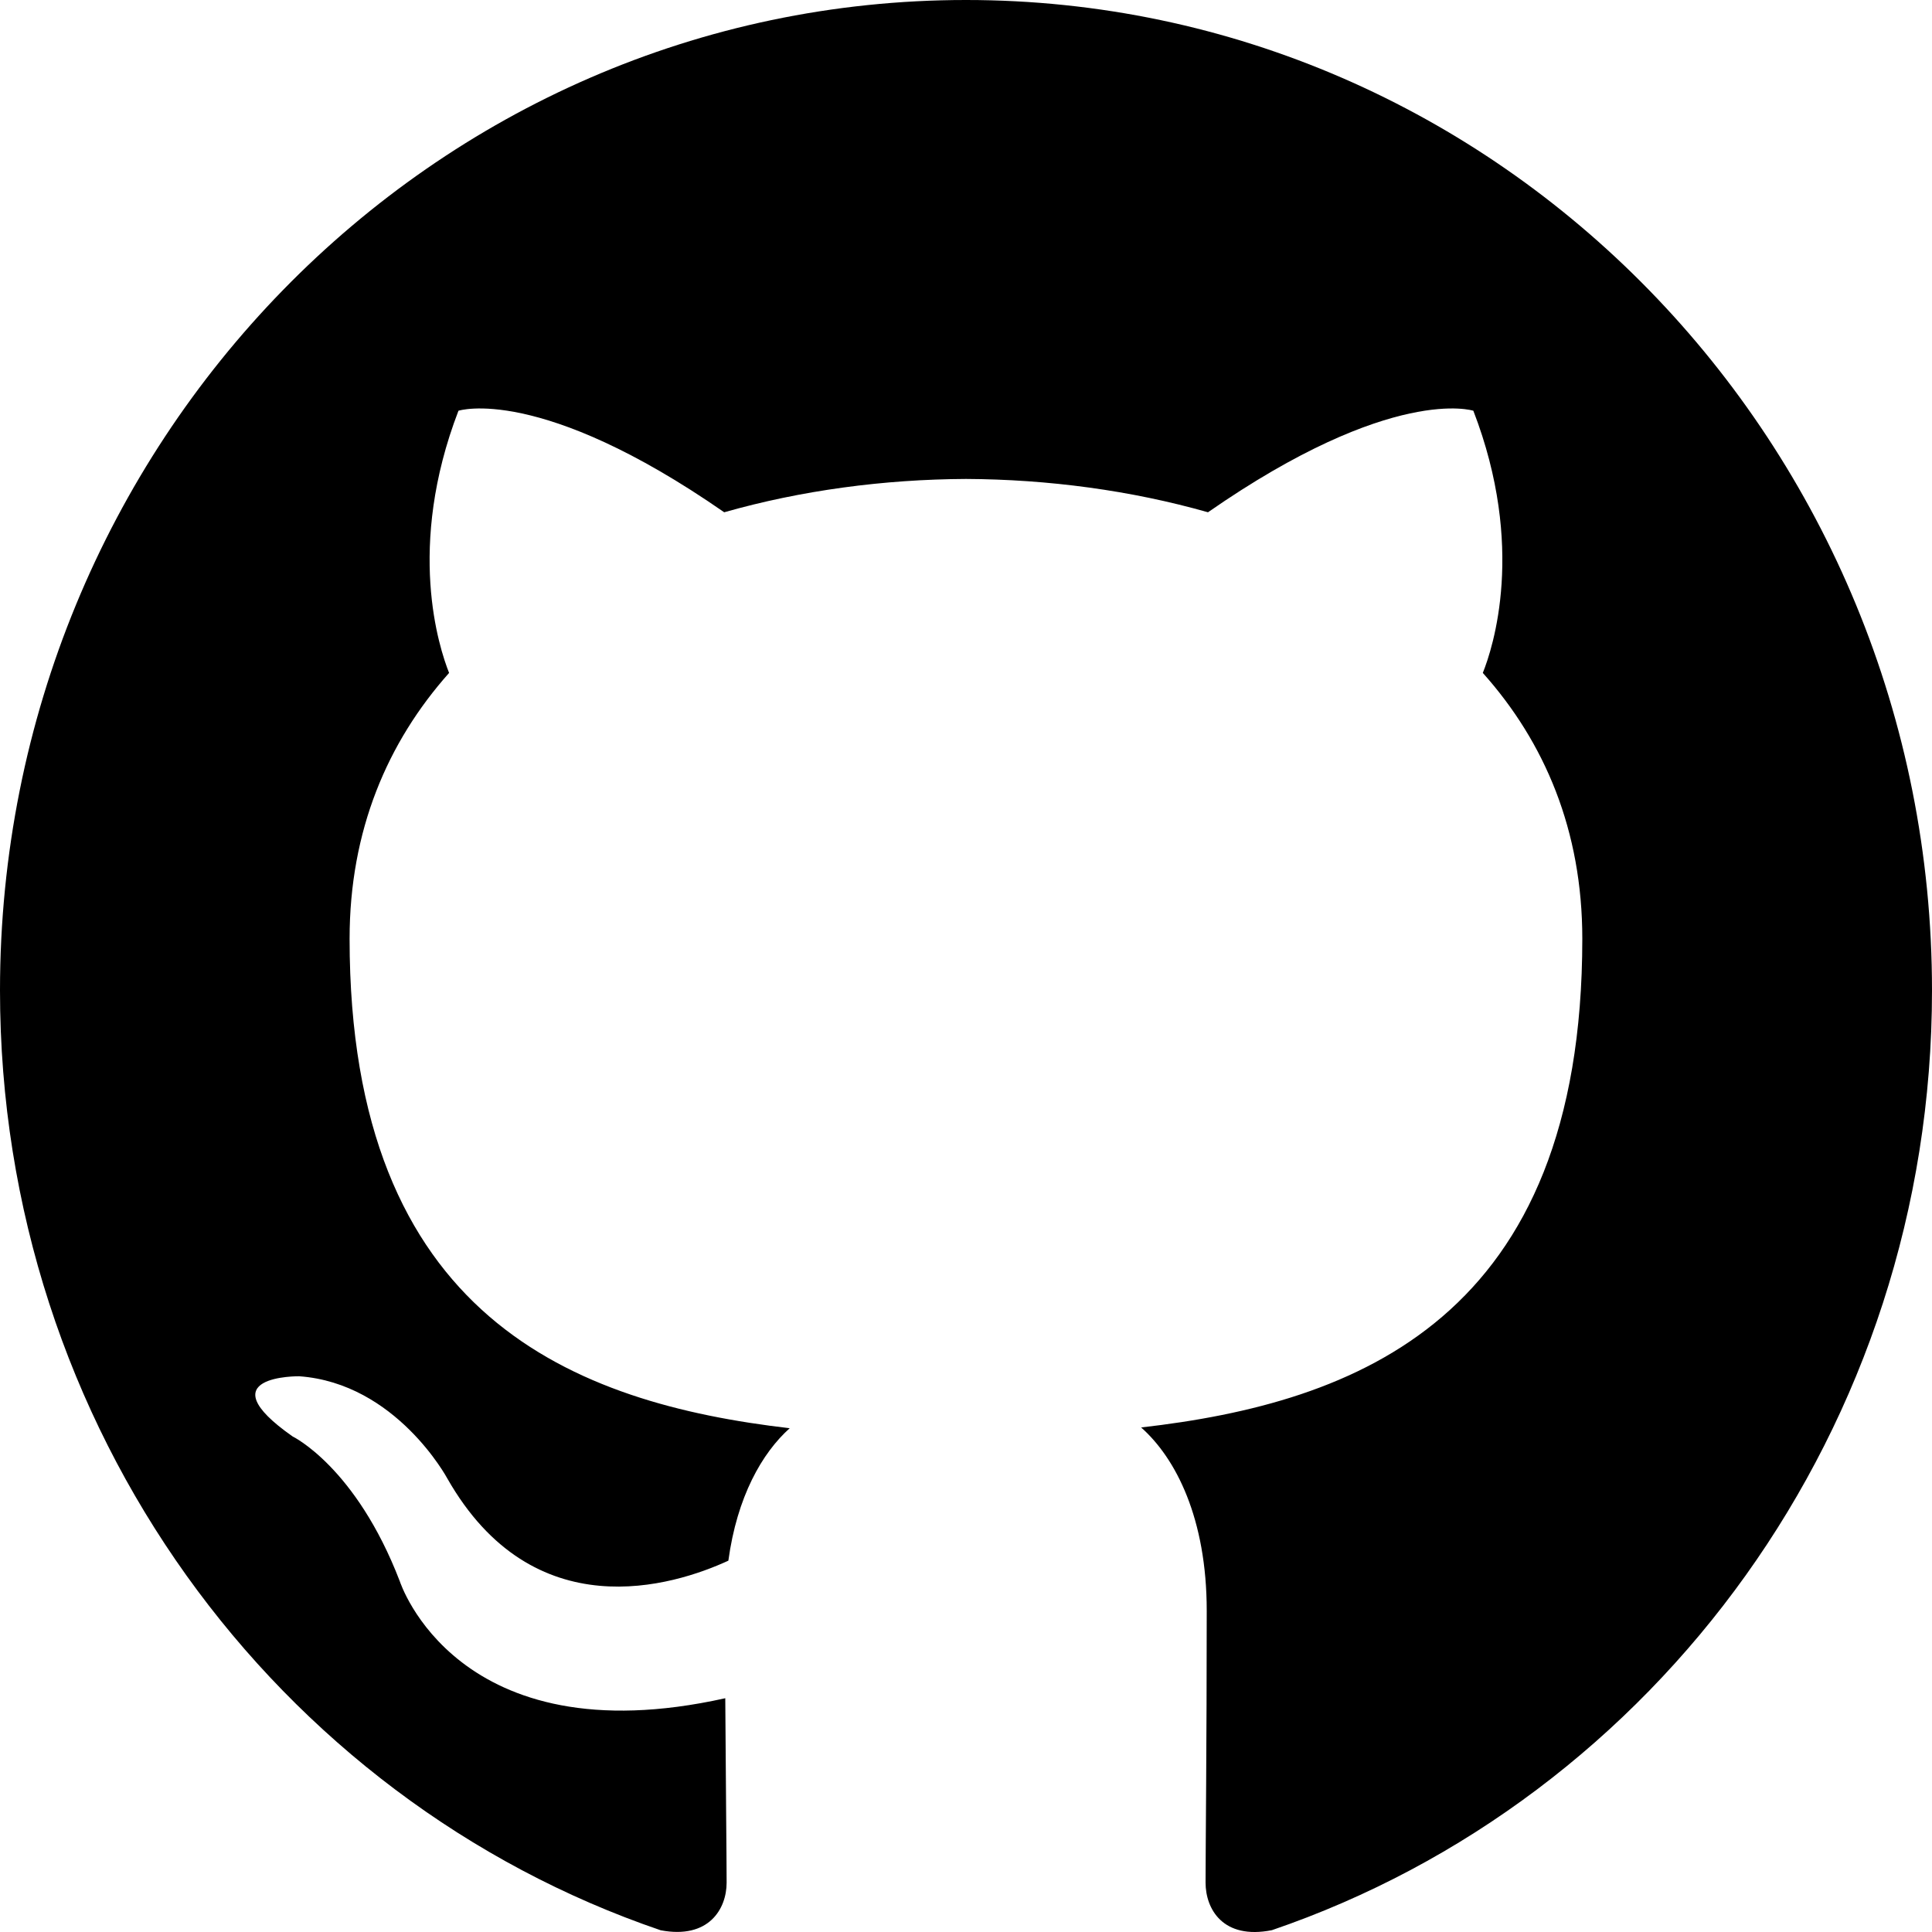
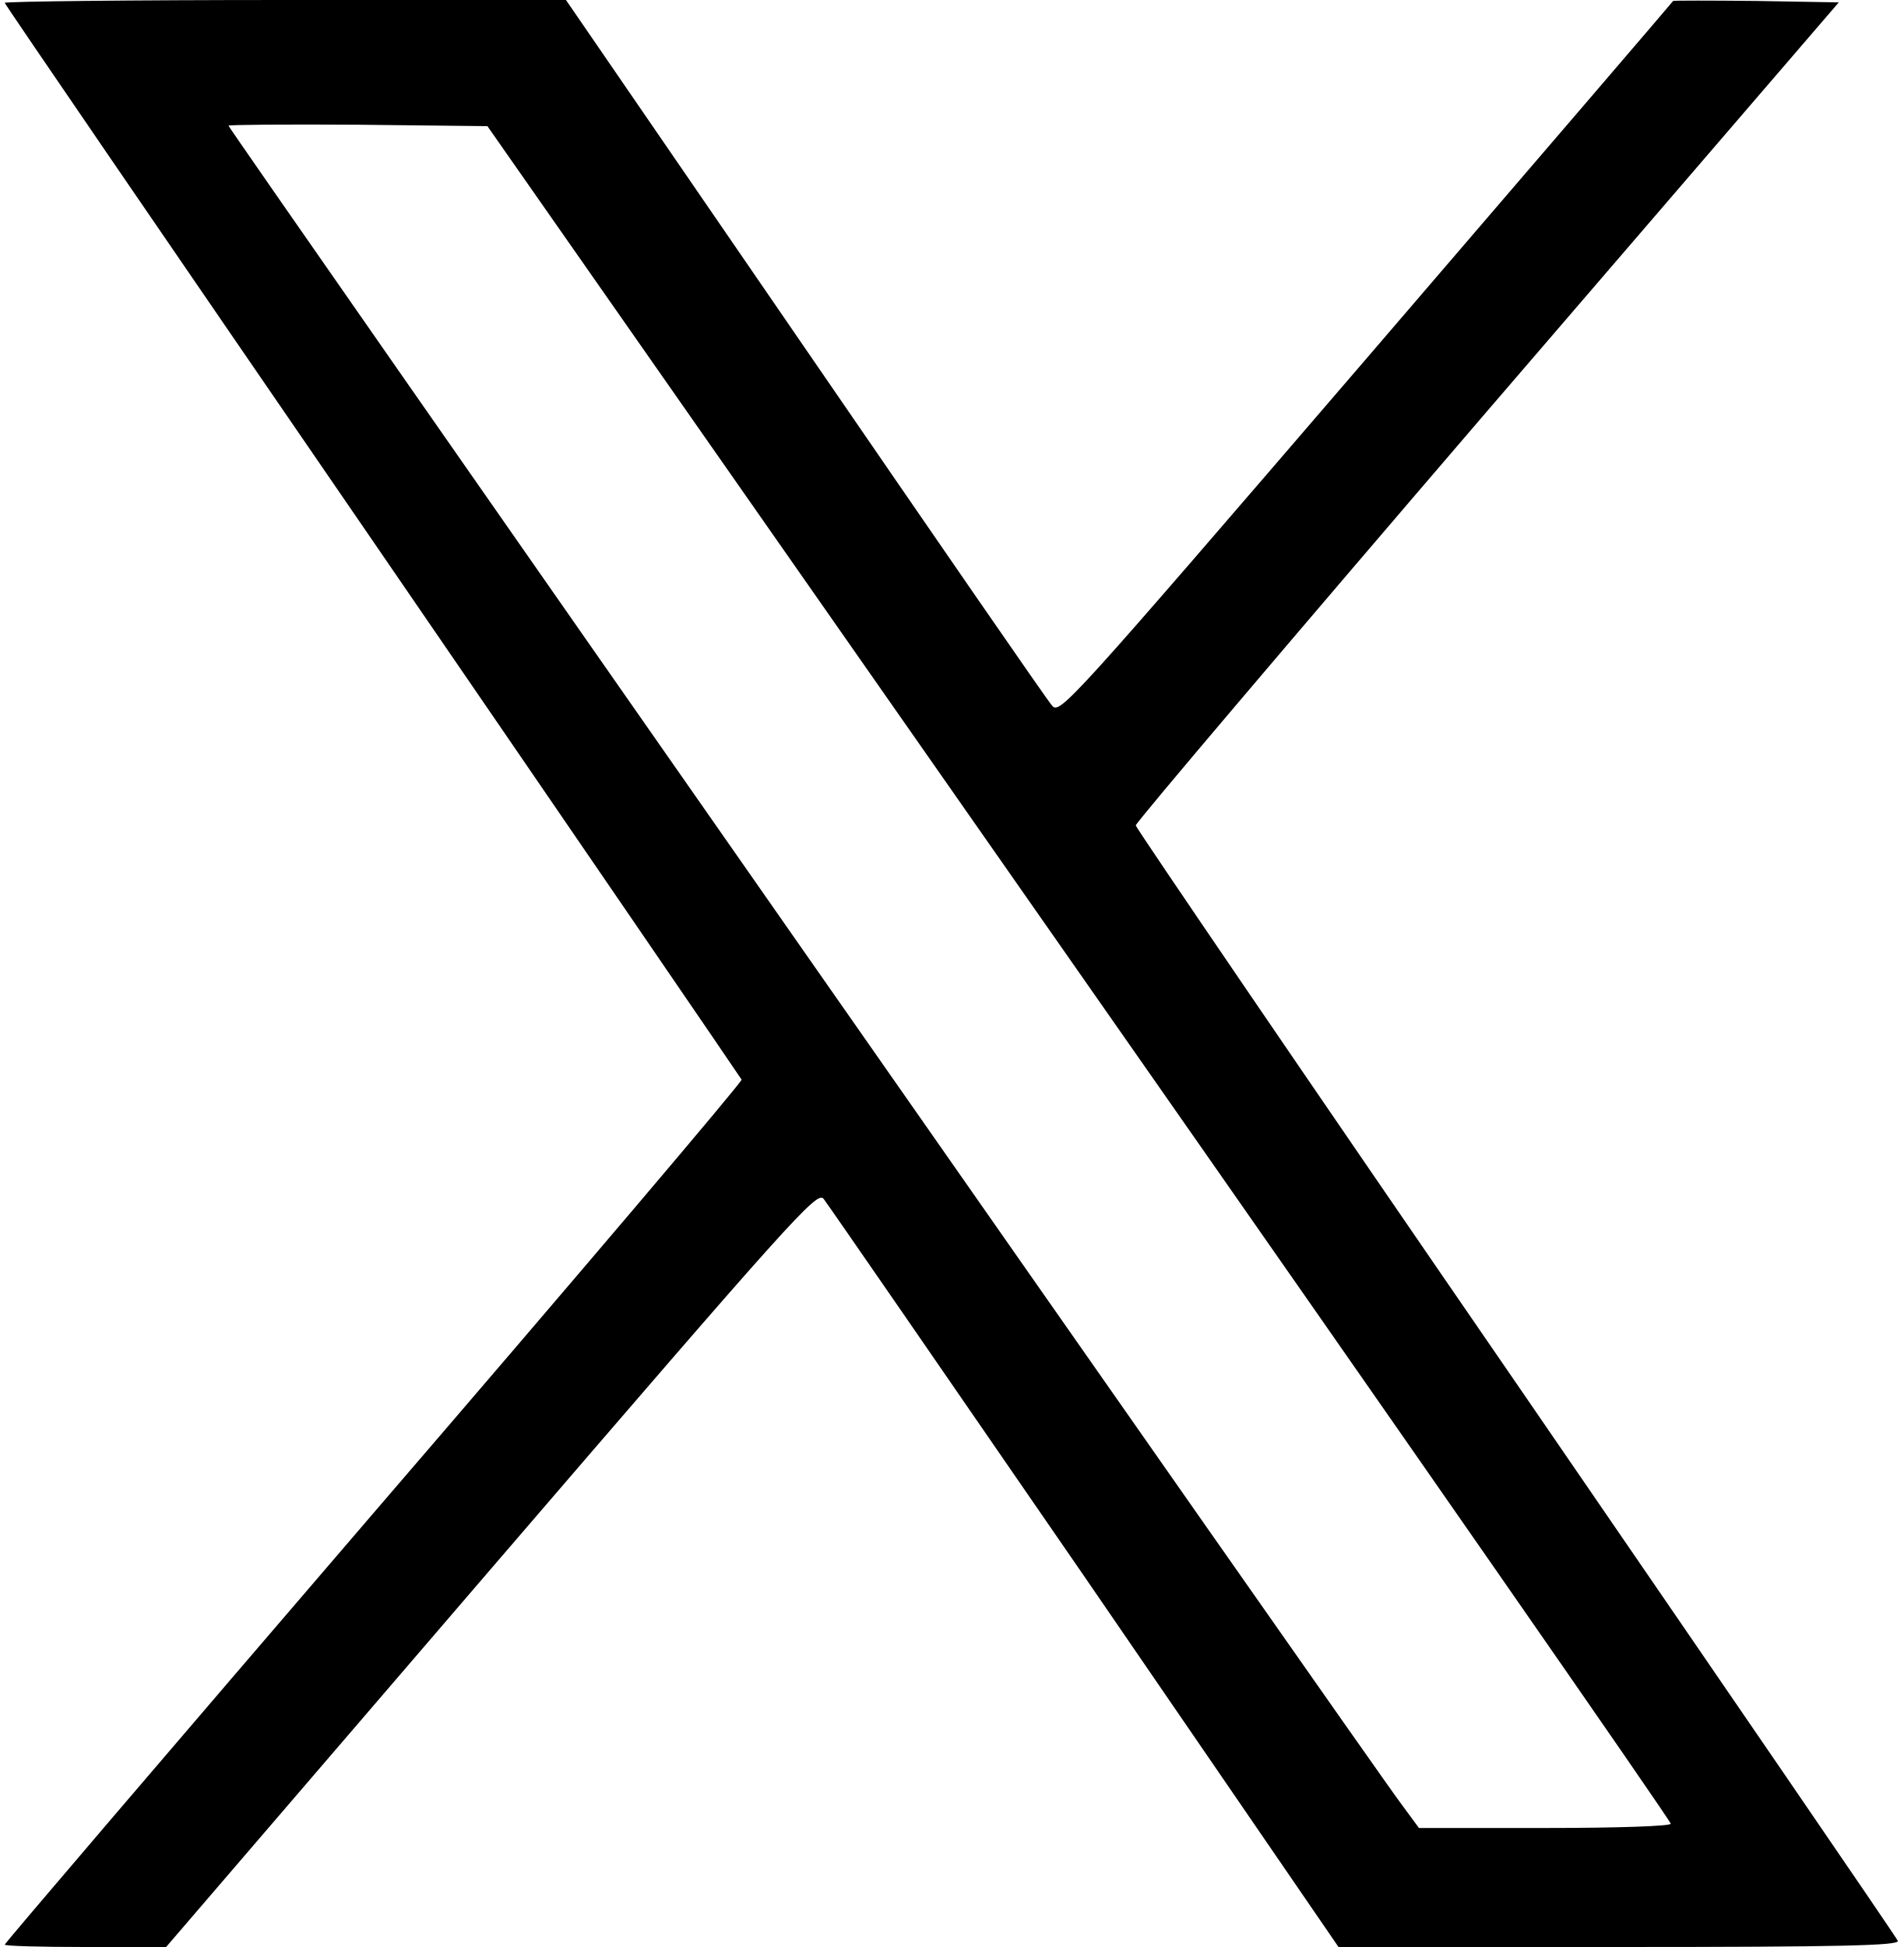
- <svg xmlns="http://www.w3.org/2000/svg" width="800px" height="800px" viewBox="0 0 20 20" version="1.1">
-   <defs>
- 
- </defs>
-   <g id="Page-1" stroke="none" stroke-width="1" fill="none" fill-rule="evenodd">
-     <g id="Dribbble-Light-Preview" transform="translate(-140, -7559)" fill="#000000">
-       <g id="icons" transform="translate(56, 160)">
-         <path d="M94,7399 C99.523,7399 104,7403.59 104,7409.253 C104,7413.782 101.138,7417.624 97.167,7418.981 C96.66,7419.082 96.48,7418.762 96.48,7418.489 C96.48,7418.151 96.492,7417.047 96.492,7415.675 C96.492,7414.719 96.172,7414.095 95.813,7413.777 C98.04,7413.523 100.38,7412.656 100.38,7408.718 C100.38,7407.598 99.992,7406.684 99.35,7405.966 C99.454,7405.707 99.797,7404.664 99.252,7403.252 C99.252,7403.252 98.414,7402.977 96.505,7404.303 C95.706,7404.076 94.85,7403.962 94,7403.958 C93.15,7403.962 92.295,7404.076 91.497,7404.303 C89.586,7402.977 88.746,7403.252 88.746,7403.252 C88.203,7404.664 88.546,7405.707 88.649,7405.966 C88.01,7406.684 87.619,7407.598 87.619,7408.718 C87.619,7412.646 89.954,7413.526 92.175,7413.785 C91.889,7414.041 91.63,7414.493 91.54,7415.156 C90.97,7415.418 89.522,7415.871 88.63,7414.304 C88.63,7414.304 88.101,7413.319 87.097,7413.247 C87.097,7413.247 86.122,7413.234 87.029,7413.87 C87.029,7413.87 87.684,7414.185 88.139,7415.37 C88.139,7415.37 88.726,7417.2 91.508,7416.58 C91.513,7417.437 91.522,7418.245 91.522,7418.489 C91.522,7418.76 91.338,7419.077 90.839,7418.982 C86.865,7417.627 84,7413.783 84,7409.253 C84,7403.59 88.478,7399 94,7399" id="github-[#142]">
- 
- </path>
-       </g>
-     </g>
+ <svg xmlns="http://www.w3.org/2000/svg" version="1.0" width="400pt" height="409pt" viewBox="0 0 400 409" preserveAspectRatio="xMidYMid meet">
+   <g transform="translate(0,409) scale(0.1,-0.1)" fill="#000000" stroke="none">
+     <path d="M10 4084 c0 -3 348 -511 773 -1130 424 -618 773 -1128 775 -1132 1 -5 -346 -414 -773 -910 -426 -496 -775 -904 -775 -907 0 -3 76 -5 169 -5 l170 0 683 795 c632 735 684 793 698 777 8 -10 255 -368 549 -795 l533 -777 590 0 c468 0 589 3 585 13 -2 6 -364 534 -802 1172 -439 638 -798 1165 -799 1171 0 6 332 397 738 870 l739 859 -173 3 c-95 1 -174 1 -175 0 -1 -2 -291 -340 -645 -752 -627 -729 -644 -748 -660 -728 -10 11 -243 349 -519 751 l-502 731 -590 0 c-324 0 -589 -3 -589 -6z m2257 -2037 c684 -978 1243 -1782 1243 -1788 0 -5 -106 -9 -265 -9 l-264 0 -39 53 c-59 78 -2462 3517 -2462 3523 0 2 122 3 272 2 l272 -3 1243 -1778z" />
  </g>
</svg>
